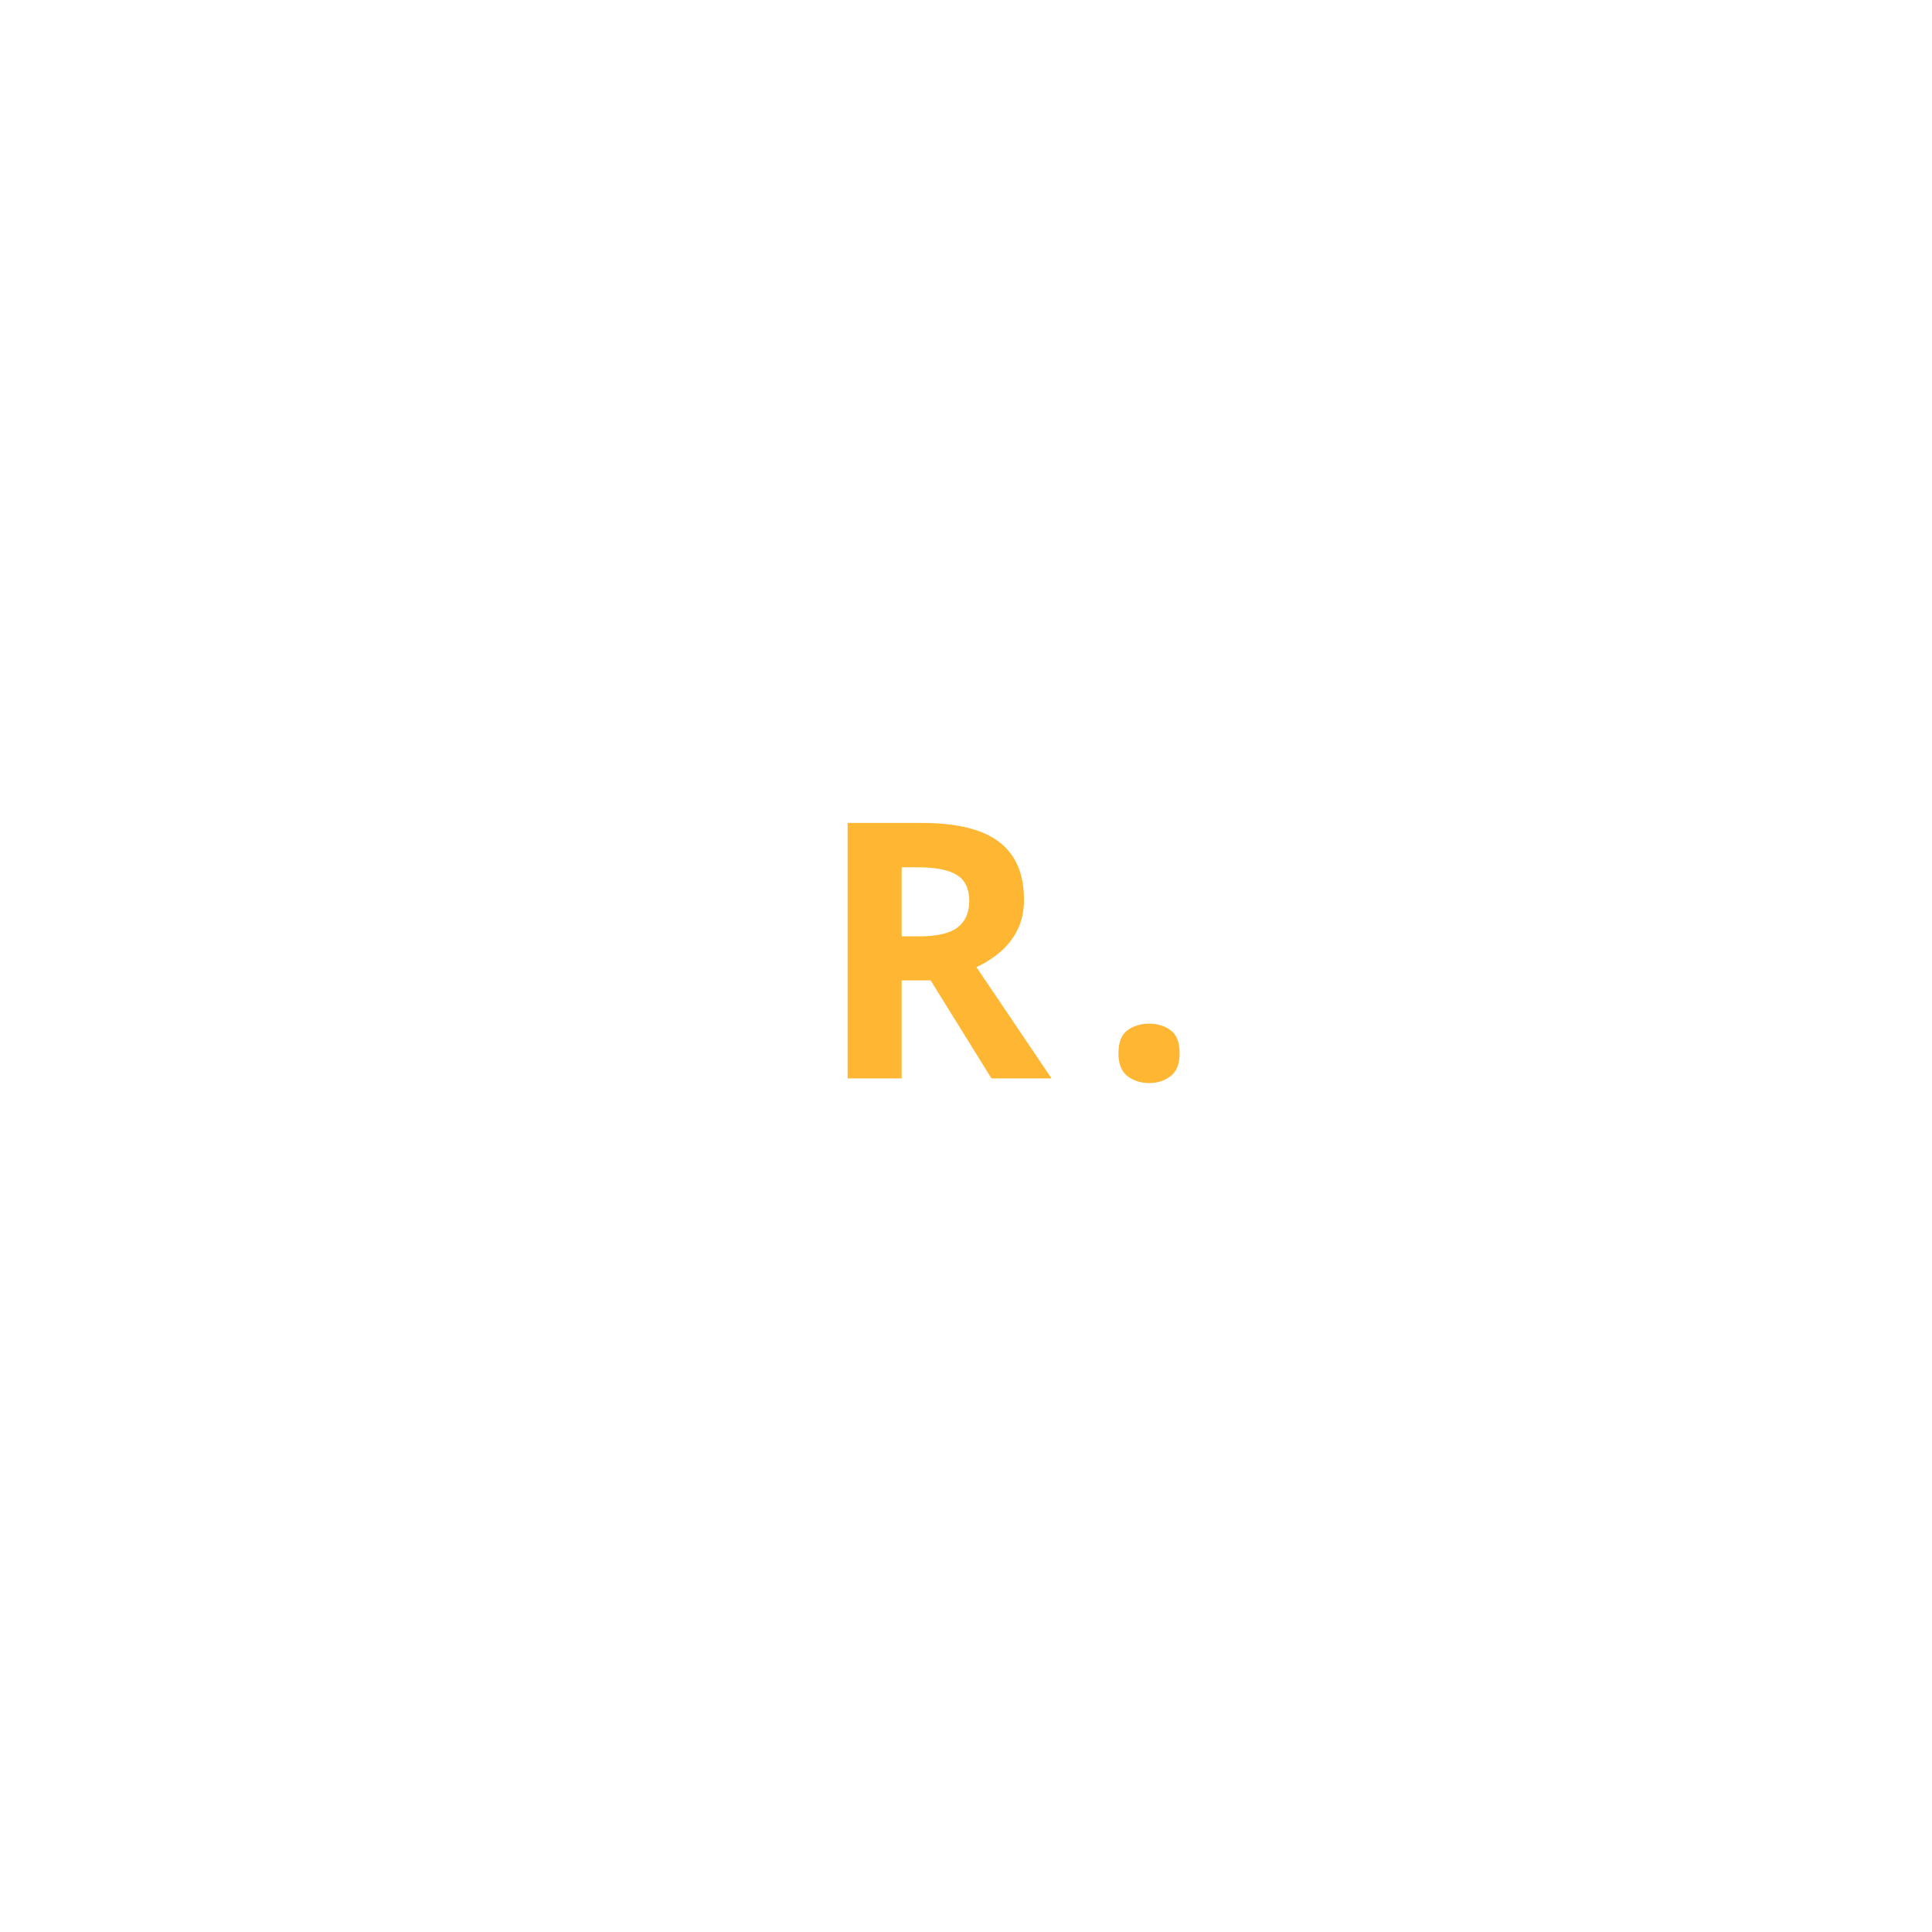
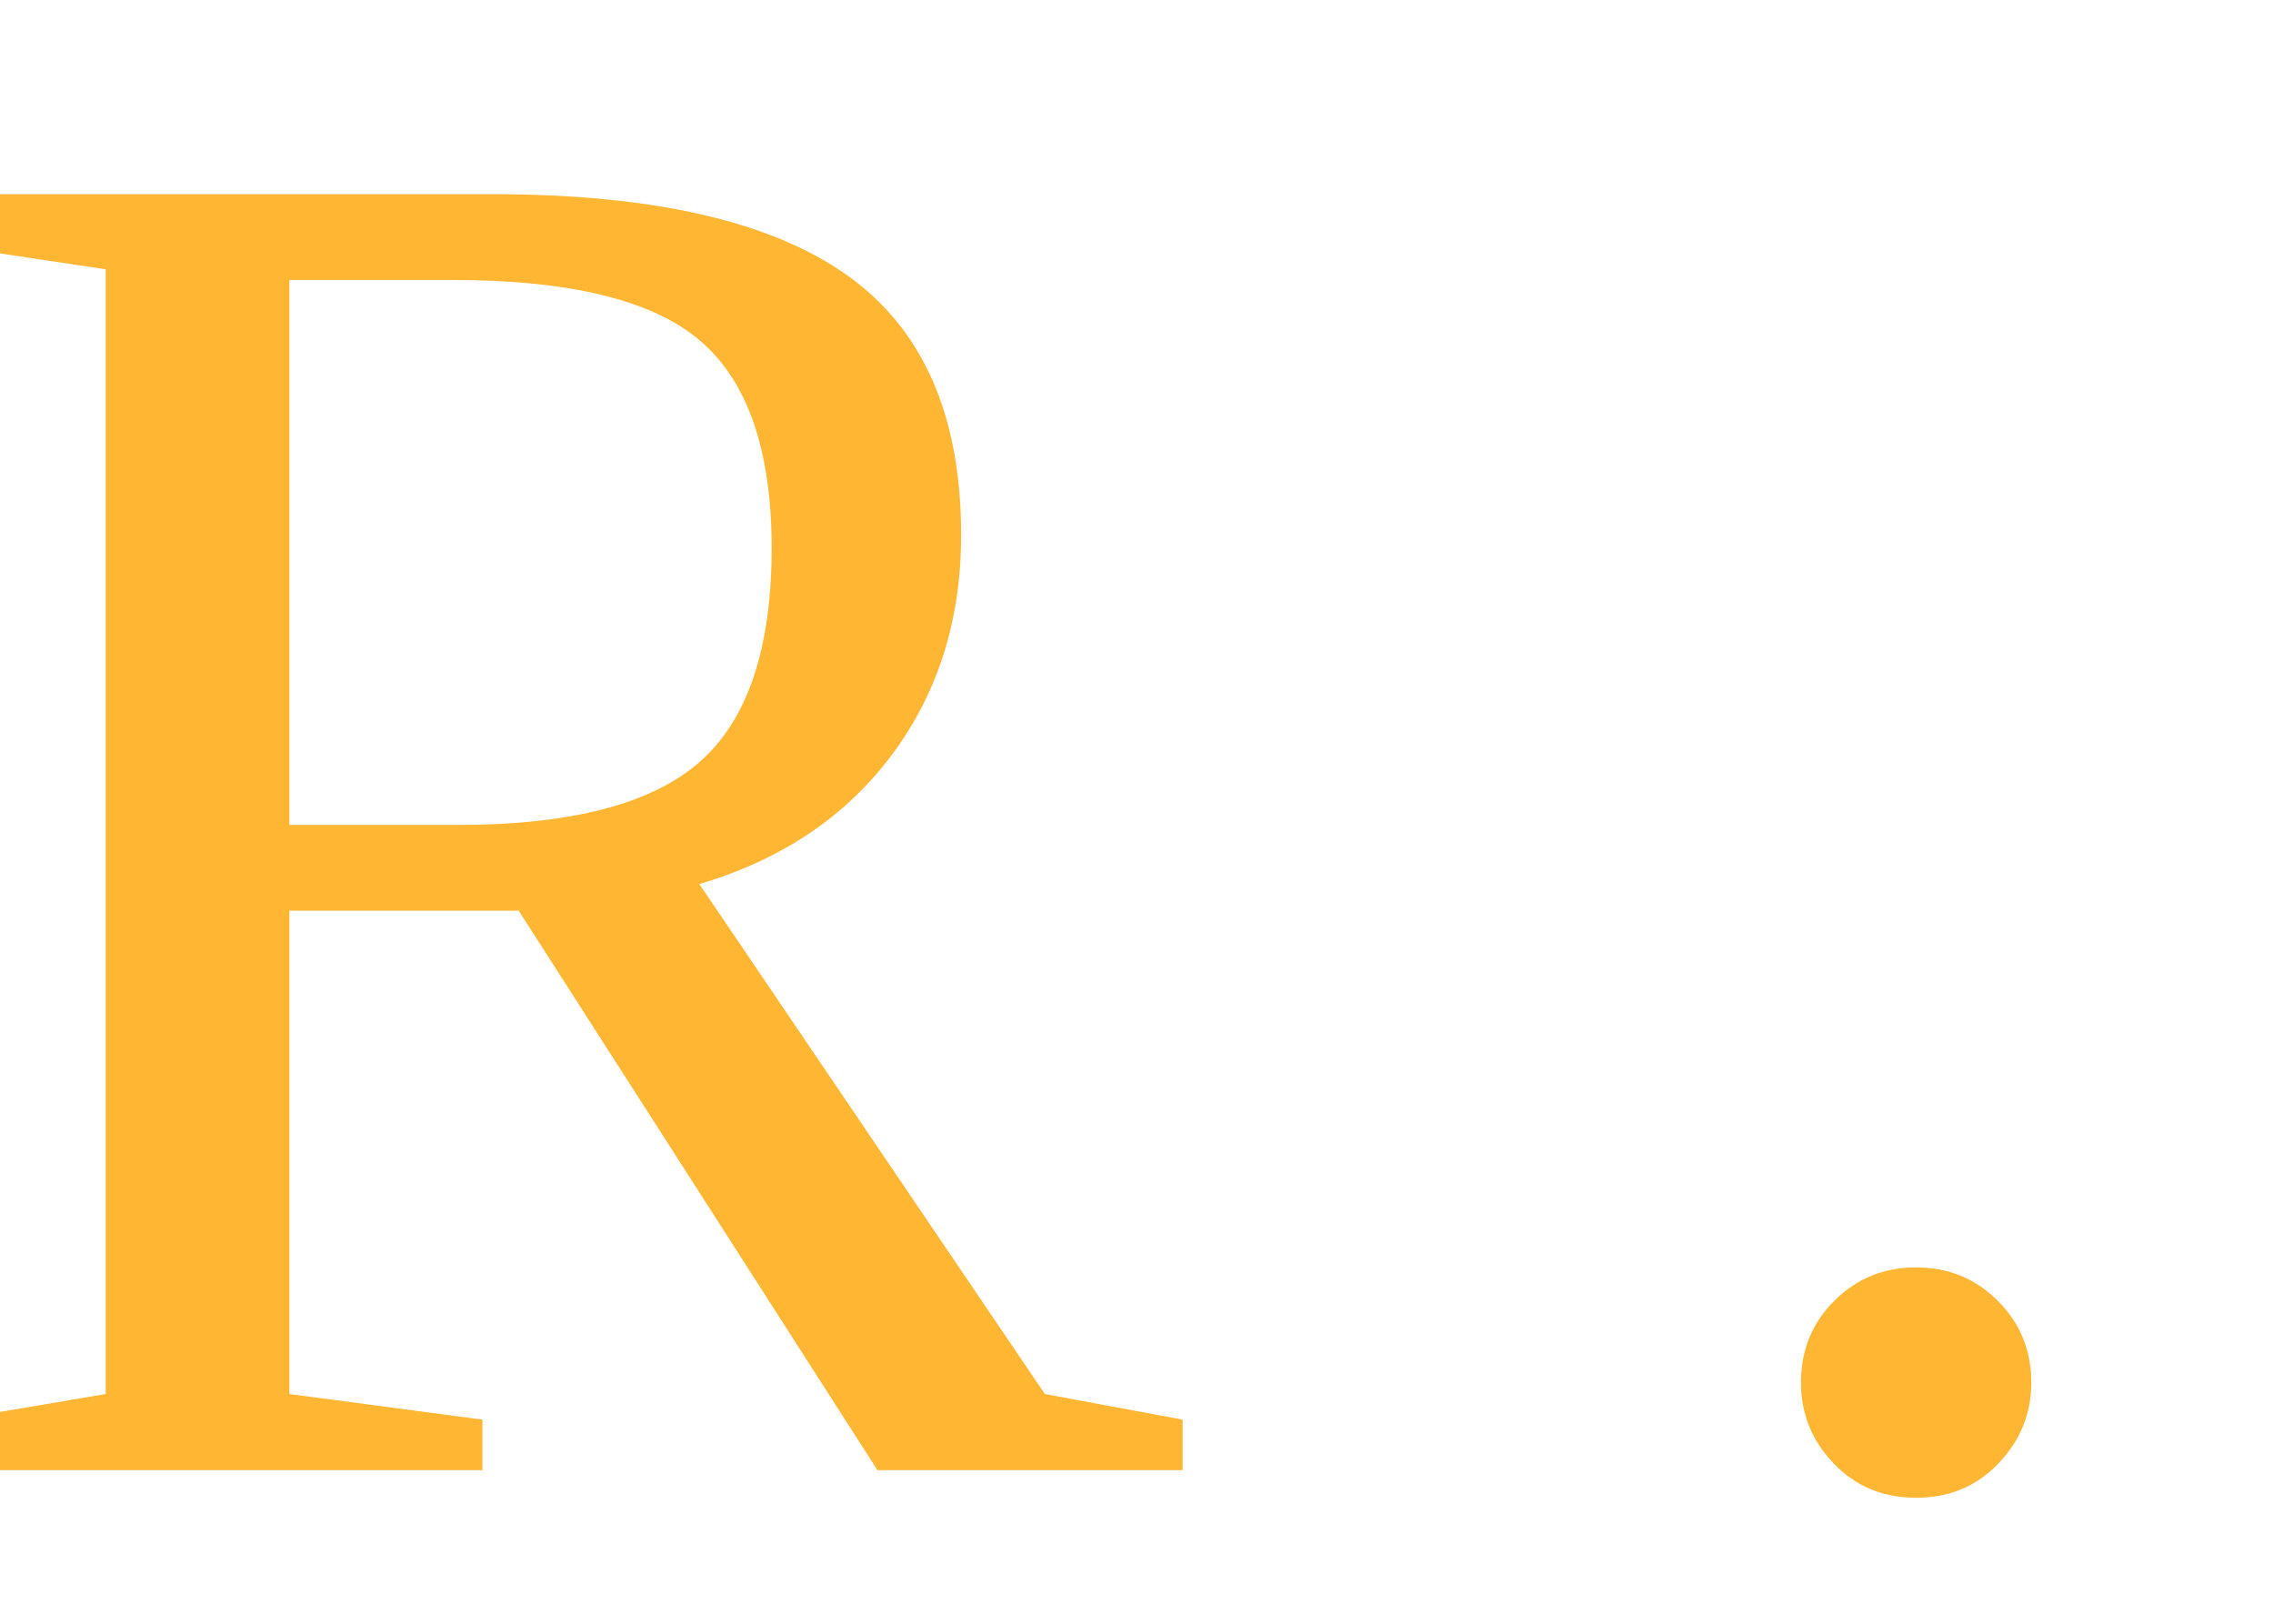
- <svg xmlns="http://www.w3.org/2000/svg" version="1.1" width="1080" height="1080" viewBox="0 0 1080 1080" xml:space="preserve">
-   <defs>
- </defs>
-   <rect x="0" y="0" width="100%" height="100%" fill="transparent" />
-   <g transform="matrix(1 0 0 1 540 540)" id="af64dcfe-2569-4e0e-94a8-0cb08621cf3f">
-     <rect style="stroke: none; stroke-width: 1; stroke-dasharray: none; stroke-linecap: butt; stroke-dashoffset: 0; stroke-linejoin: miter; stroke-miterlimit: 4; fill: rgb(255,255,255); fill-rule: nonzero; opacity: 1; visibility: hidden;" vector-effect="non-scaling-stroke" x="-540" y="-540" rx="0" ry="0" width="1080" height="1080" />
-   </g>
-   <g transform="matrix(1 0 0 1 540 540)" id="c0d44bab-786a-4bca-b932-ab24877d8523">
- </g>
-   <g transform="matrix(1 0 0 1 559.82 540)" style="" id="6ed7fd05-9bc3-4678-a1b7-a396b94818bd">
-     <text xml:space="preserve" font-family="Raleway" font-size="200" font-style="normal" font-weight="700" style="stroke: none; stroke-width: 1; stroke-dasharray: none; stroke-linecap: butt; stroke-dashoffset: 0; stroke-linejoin: miter; stroke-miterlimit: 4; fill: rgb(255,182,51); fill-rule: nonzero; opacity: 1; white-space: pre;">
-       <tspan x="-104" y="62.83">R</tspan>
-       <tspan x="54" y="62.83">.</tspan>
-     </text>
+ <svg xmlns="http://www.w3.org/2000/svg" id="logo" role="img" viewBox="0 0 140 100">
+   <g transform="translate(-8, -2)">
+     <g transform="translate(11, 5)">
+       <text x="60" y="60" dominant-baseline="middle" text-anchor="middle" font-size="120" fill="#ffb633">R .</text>
+     </g>
  </g>
</svg>
